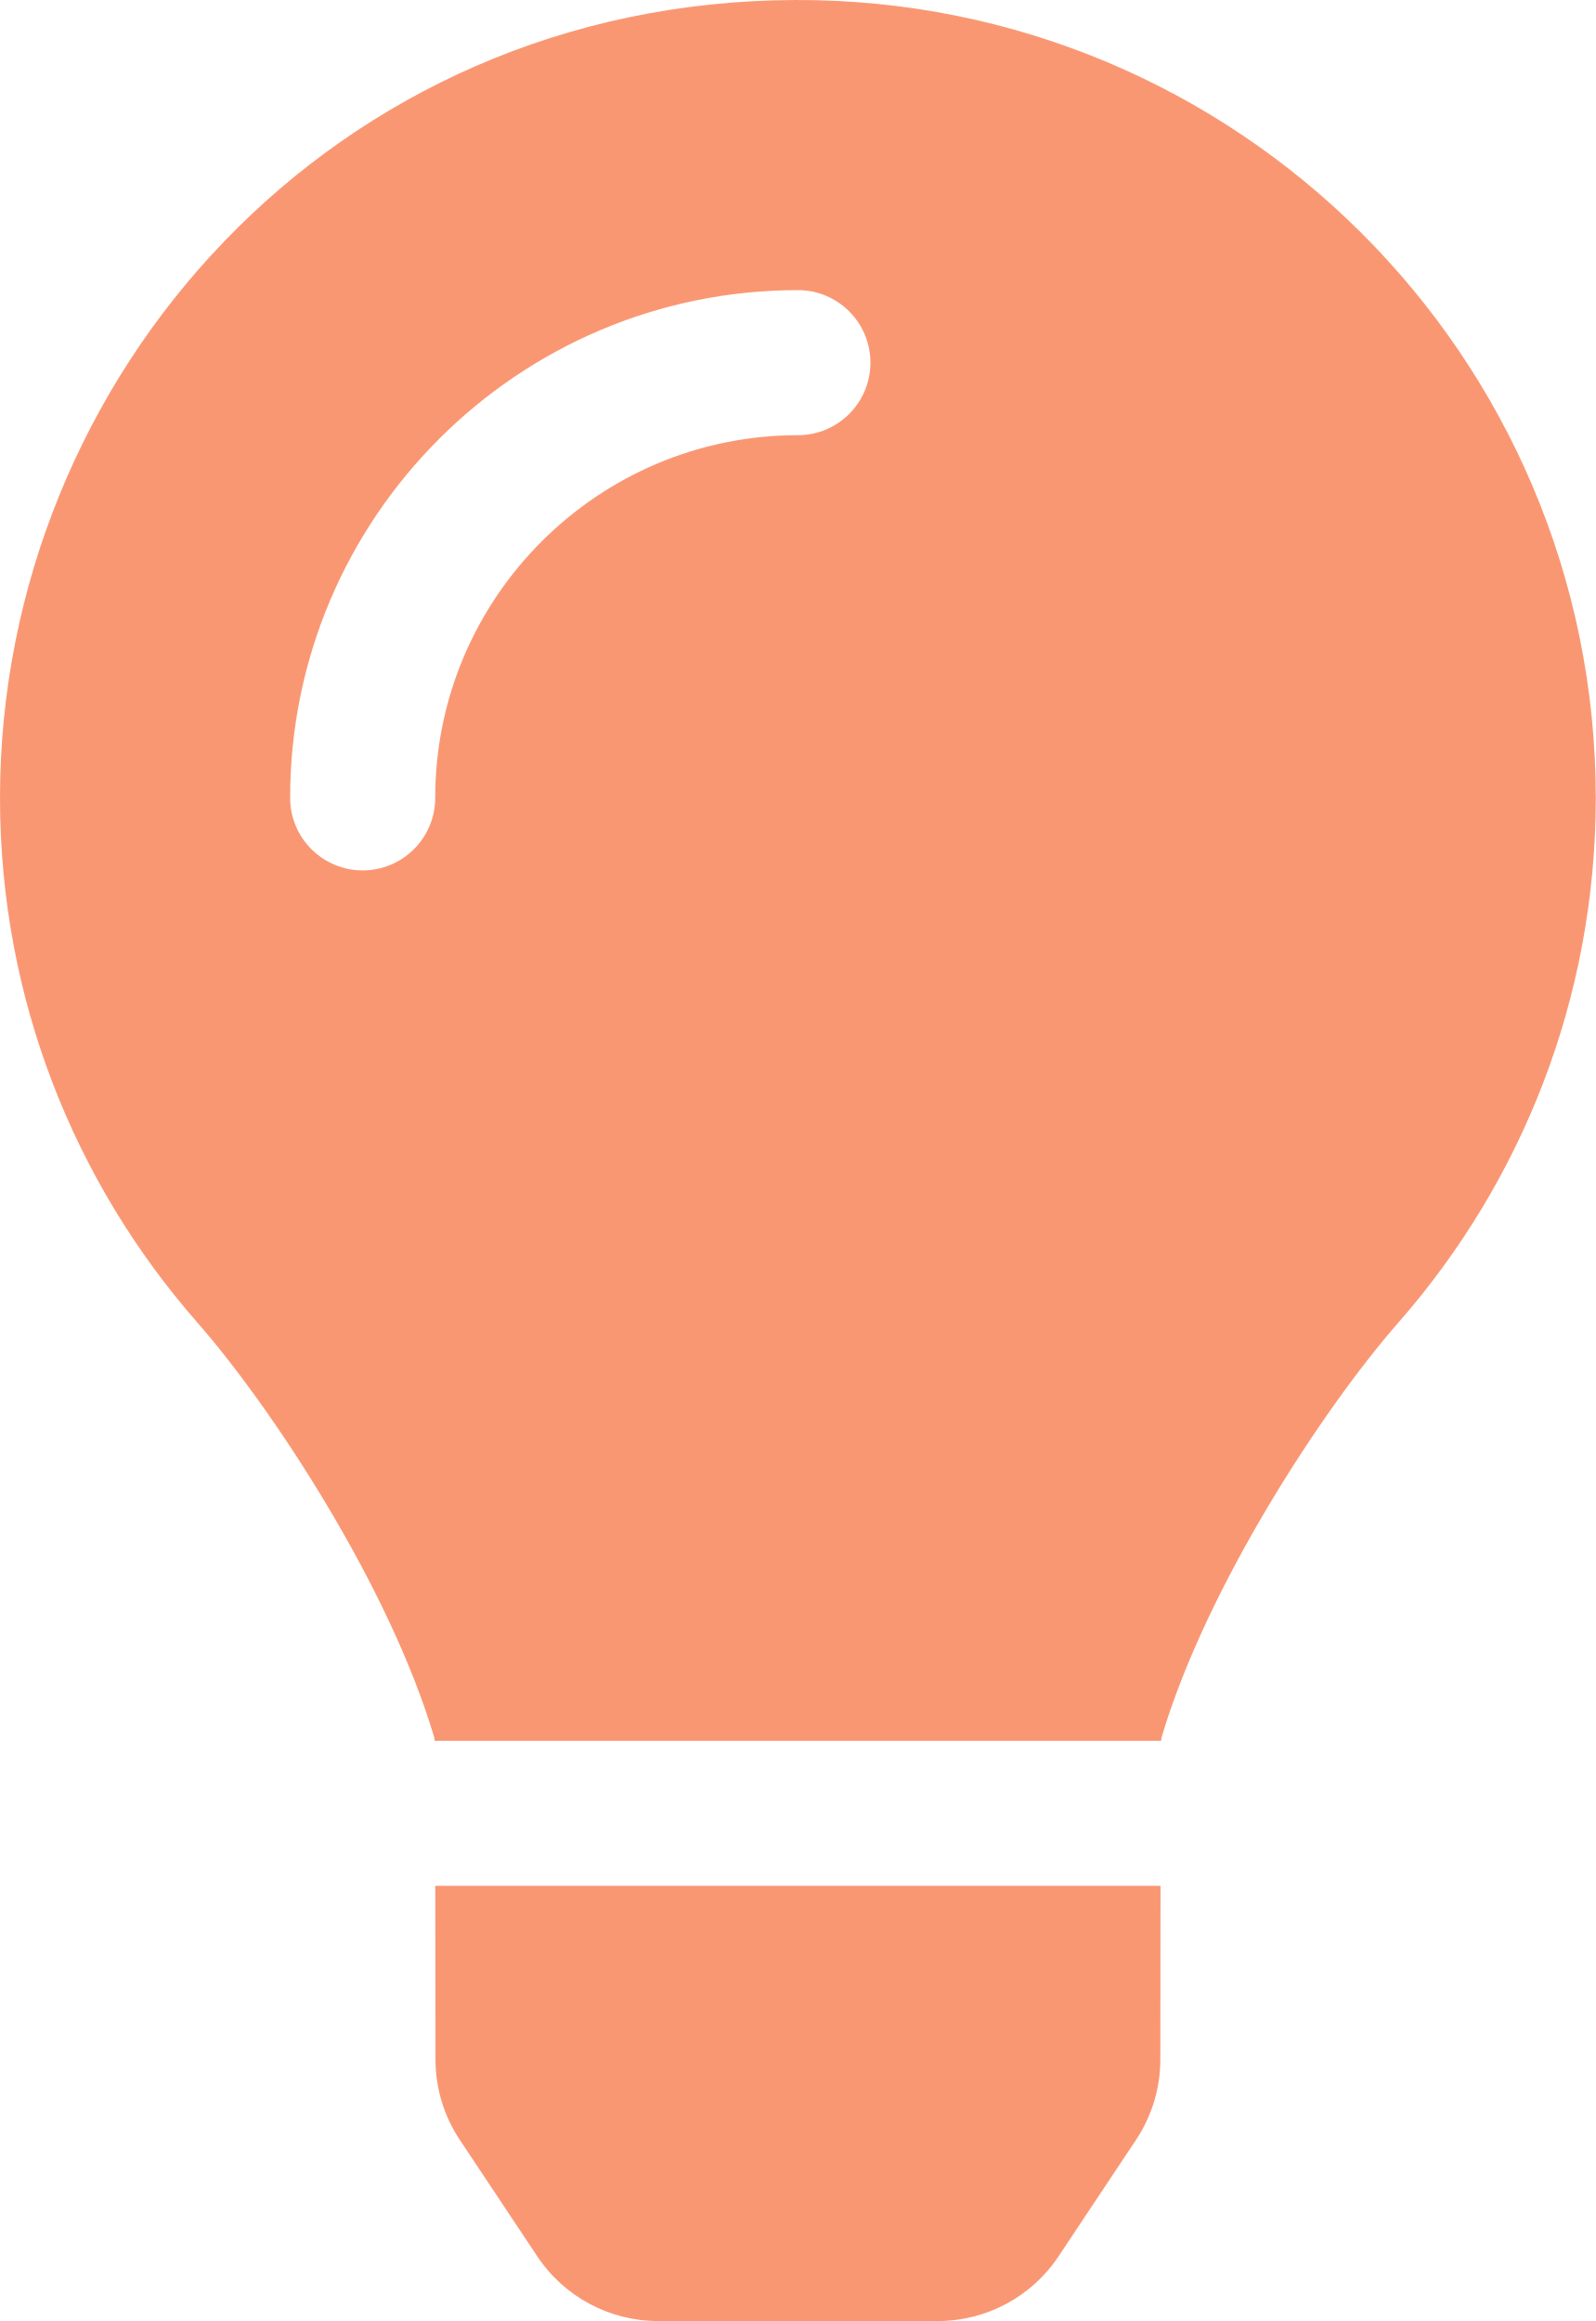
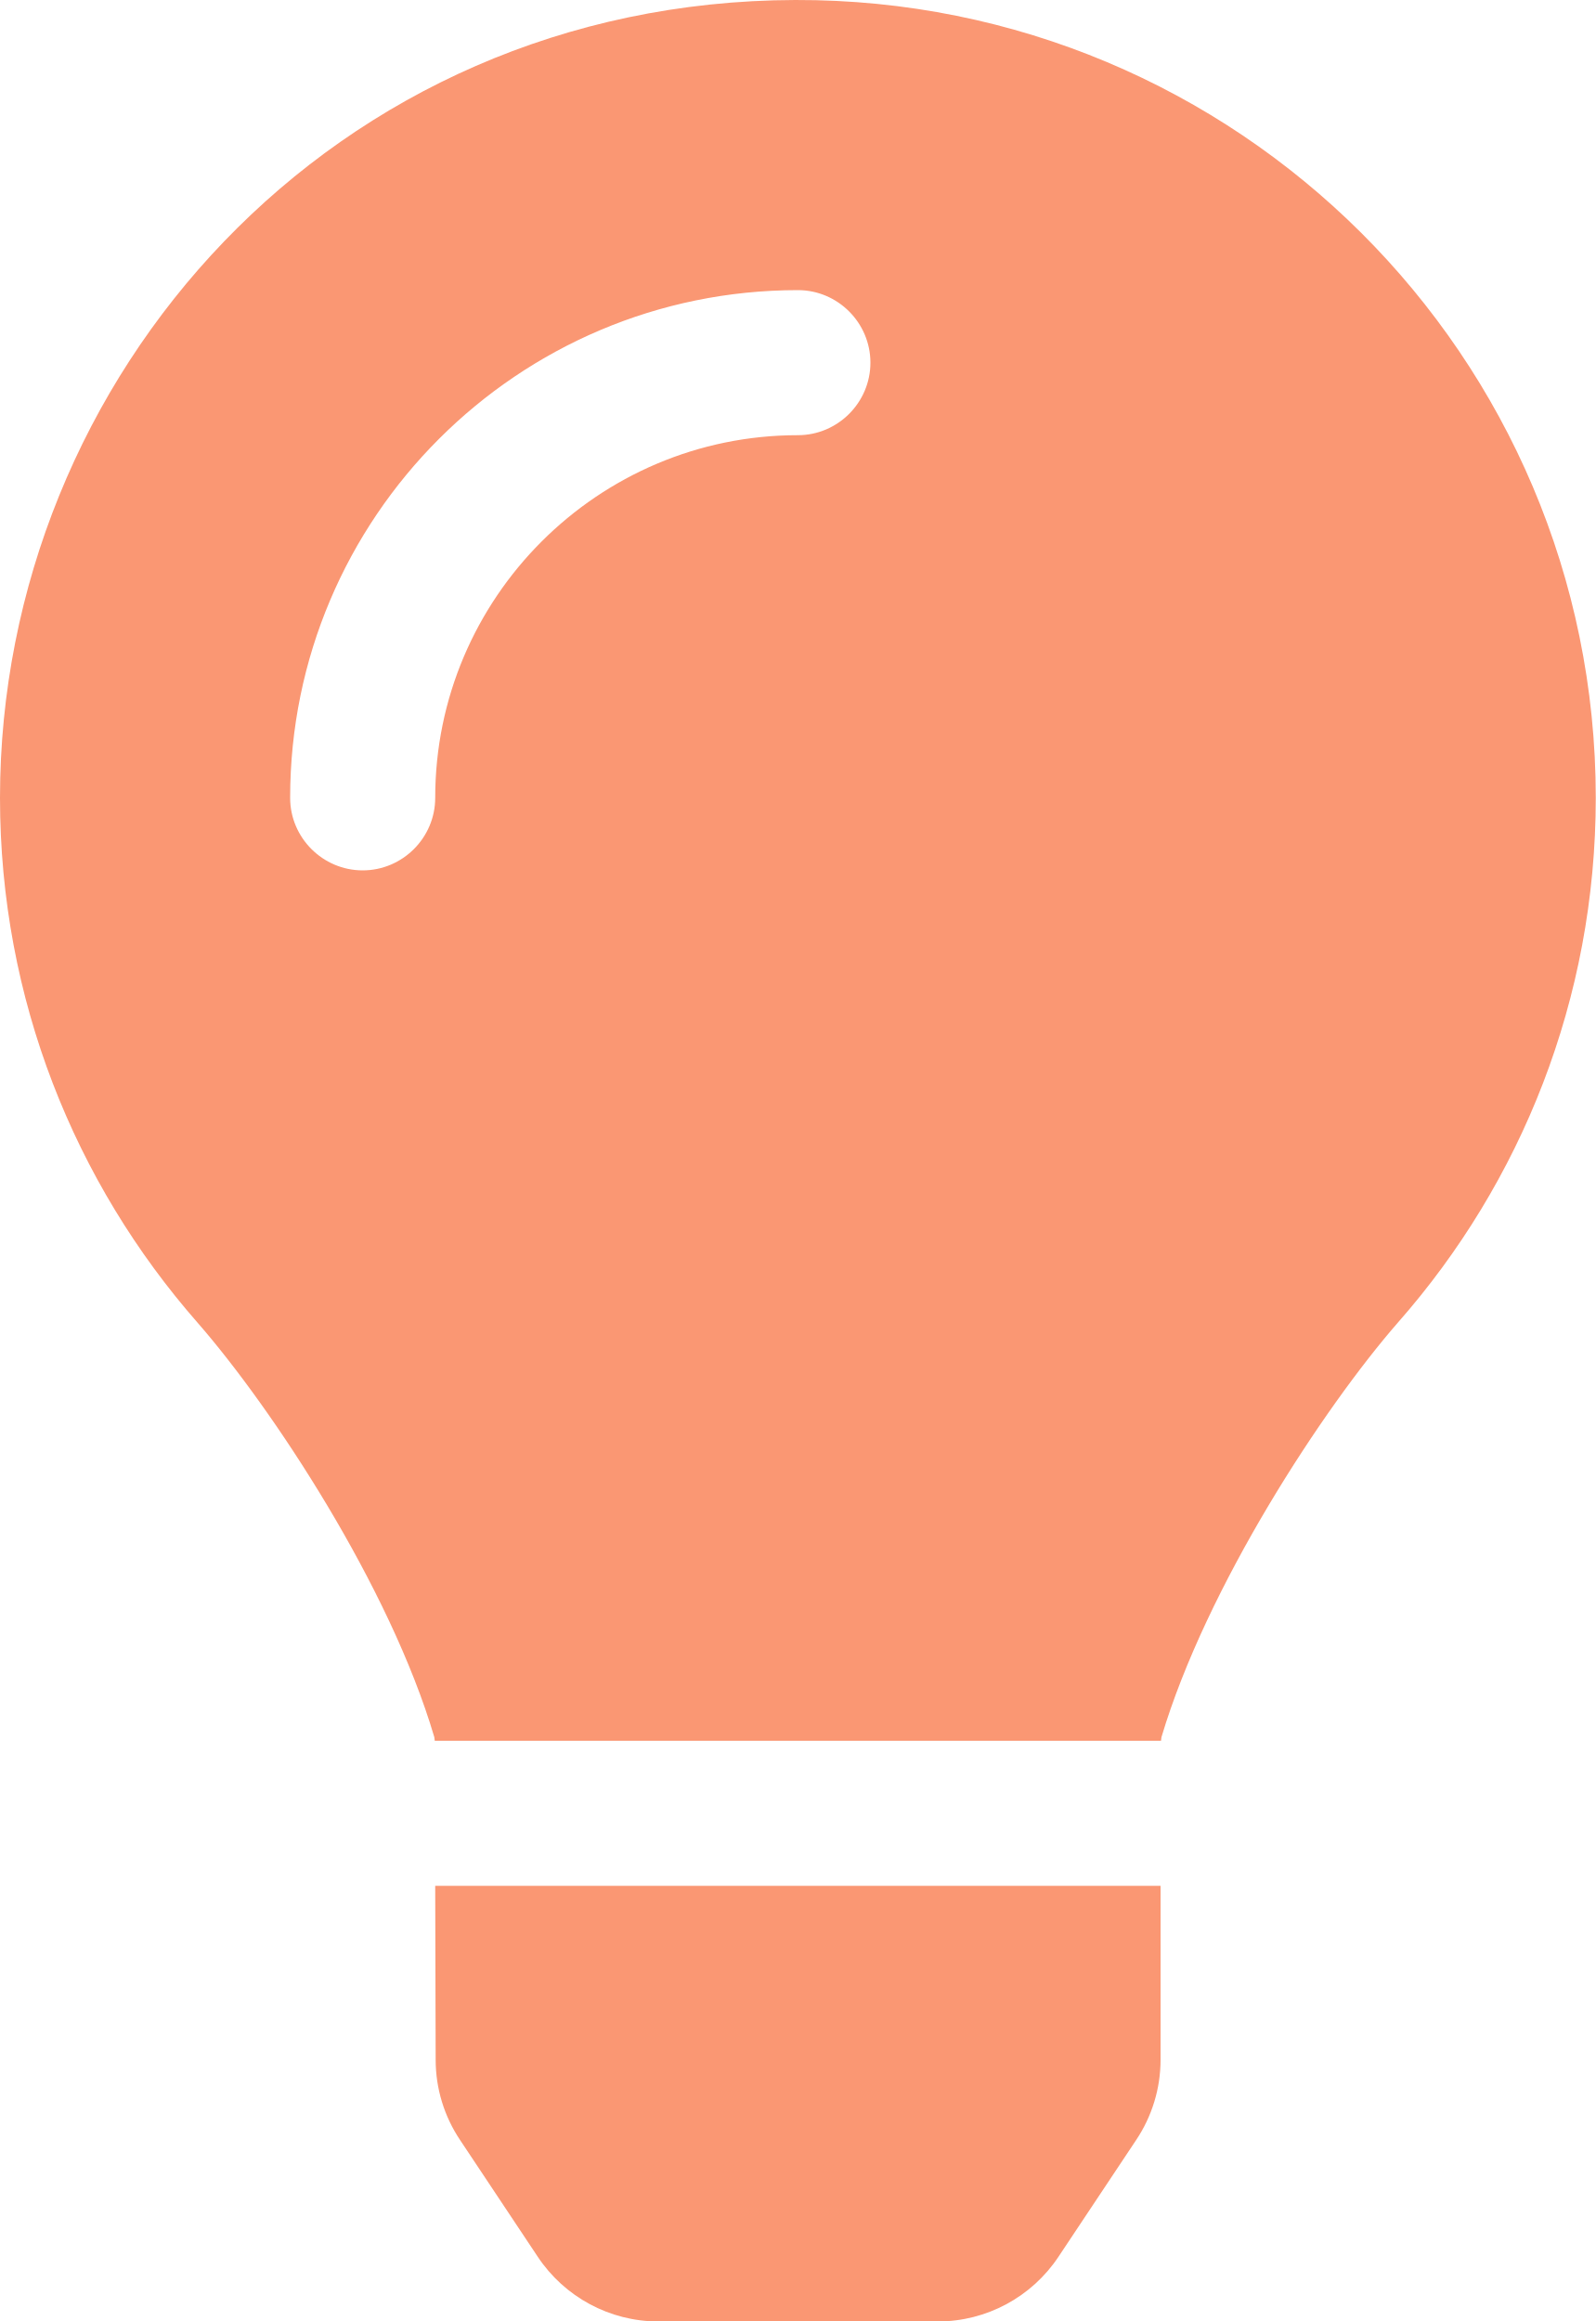
- <svg xmlns="http://www.w3.org/2000/svg" aria-hidden="true" focusable="false" data-prefix="fas" data-icon="lightbulb" class="svg-inline--fa fa-lightbulb fa-w-11" role="img" viewBox="0 0 352 512">
-   <path style="fill:rgb(250, 151, 115)" d="M96.06 454.35c.01 6.29 1.87 12.45 5.36 17.69l17.09 25.69a31.99 31.99 0 0 0 26.64 14.28h61.71a31.99 31.99 0 0 0 26.64-14.28l17.09-25.69a31.989 31.989 0 0 0 5.36-17.69l.04-38.35H96.01l.05 38.35zM0 176c0 44.37 16.45 84.85 43.56 115.78 16.52 18.85 42.36 58.23 52.21 91.45.04.26.07.52.11.78h160.24c.04-.26.07-.51.11-.78 9.85-33.22 35.69-72.6 52.21-91.45C335.55 260.85 352 220.37 352 176 352 78.61 272.91-.3 175.45 0 73.44.31 0 82.97 0 176zm176-80c-44.11 0-80 35.89-80 80 0 8.84-7.16 16-16 16s-16-7.16-16-16c0-61.76 50.24-112 112-112 8.84 0 16 7.16 16 16s-7.16 16-16 16z" />
+ <svg xmlns="http://www.w3.org/2000/svg" version="1.0" id="Capa_1" focusable="false" x="0px" y="0px" viewBox="0 0 352 512" style="enable-background:new 0 0 352 512;" xml:space="preserve">
+   <style type="text/css">
+ 	.st0{fill:#FA9773;}
+ </style>
+   <path class="st0" d="M96.1,454.4c0,6.3,1.9,12.5,5.4,17.7l17.1,25.7c5.9,8.9,15.9,14.3,26.6,14.3h61.7c10.7,0,20.7-5.4,26.6-14.3  l17.1-25.7c3.5-5.2,5.4-11.4,5.4-17.7l0-38.4H96C96,416,96.1,454.4,96.1,454.4z M0,176c0,44.4,16.5,84.9,43.6,115.8  c16.5,18.9,42.4,58.2,52.2,91.4c0,0.3,0.1,0.5,0.1,0.8h160.2c0-0.3,0.1-0.5,0.1-0.8c9.9-33.2,35.7-72.6,52.2-91.5  C335.5,260.9,352,220.4,352,176C352,78.6,272.9-0.3,175.4,0C73.4,0.3,0,83,0,176z M176,96c-44.1,0-80,35.9-80,80c0,8.8-7.2,16-16,16  s-16-7.2-16-16c0-61.8,50.2-112,112-112c8.8,0,16,7.2,16,16S184.8,96,176,96z" />
</svg>
